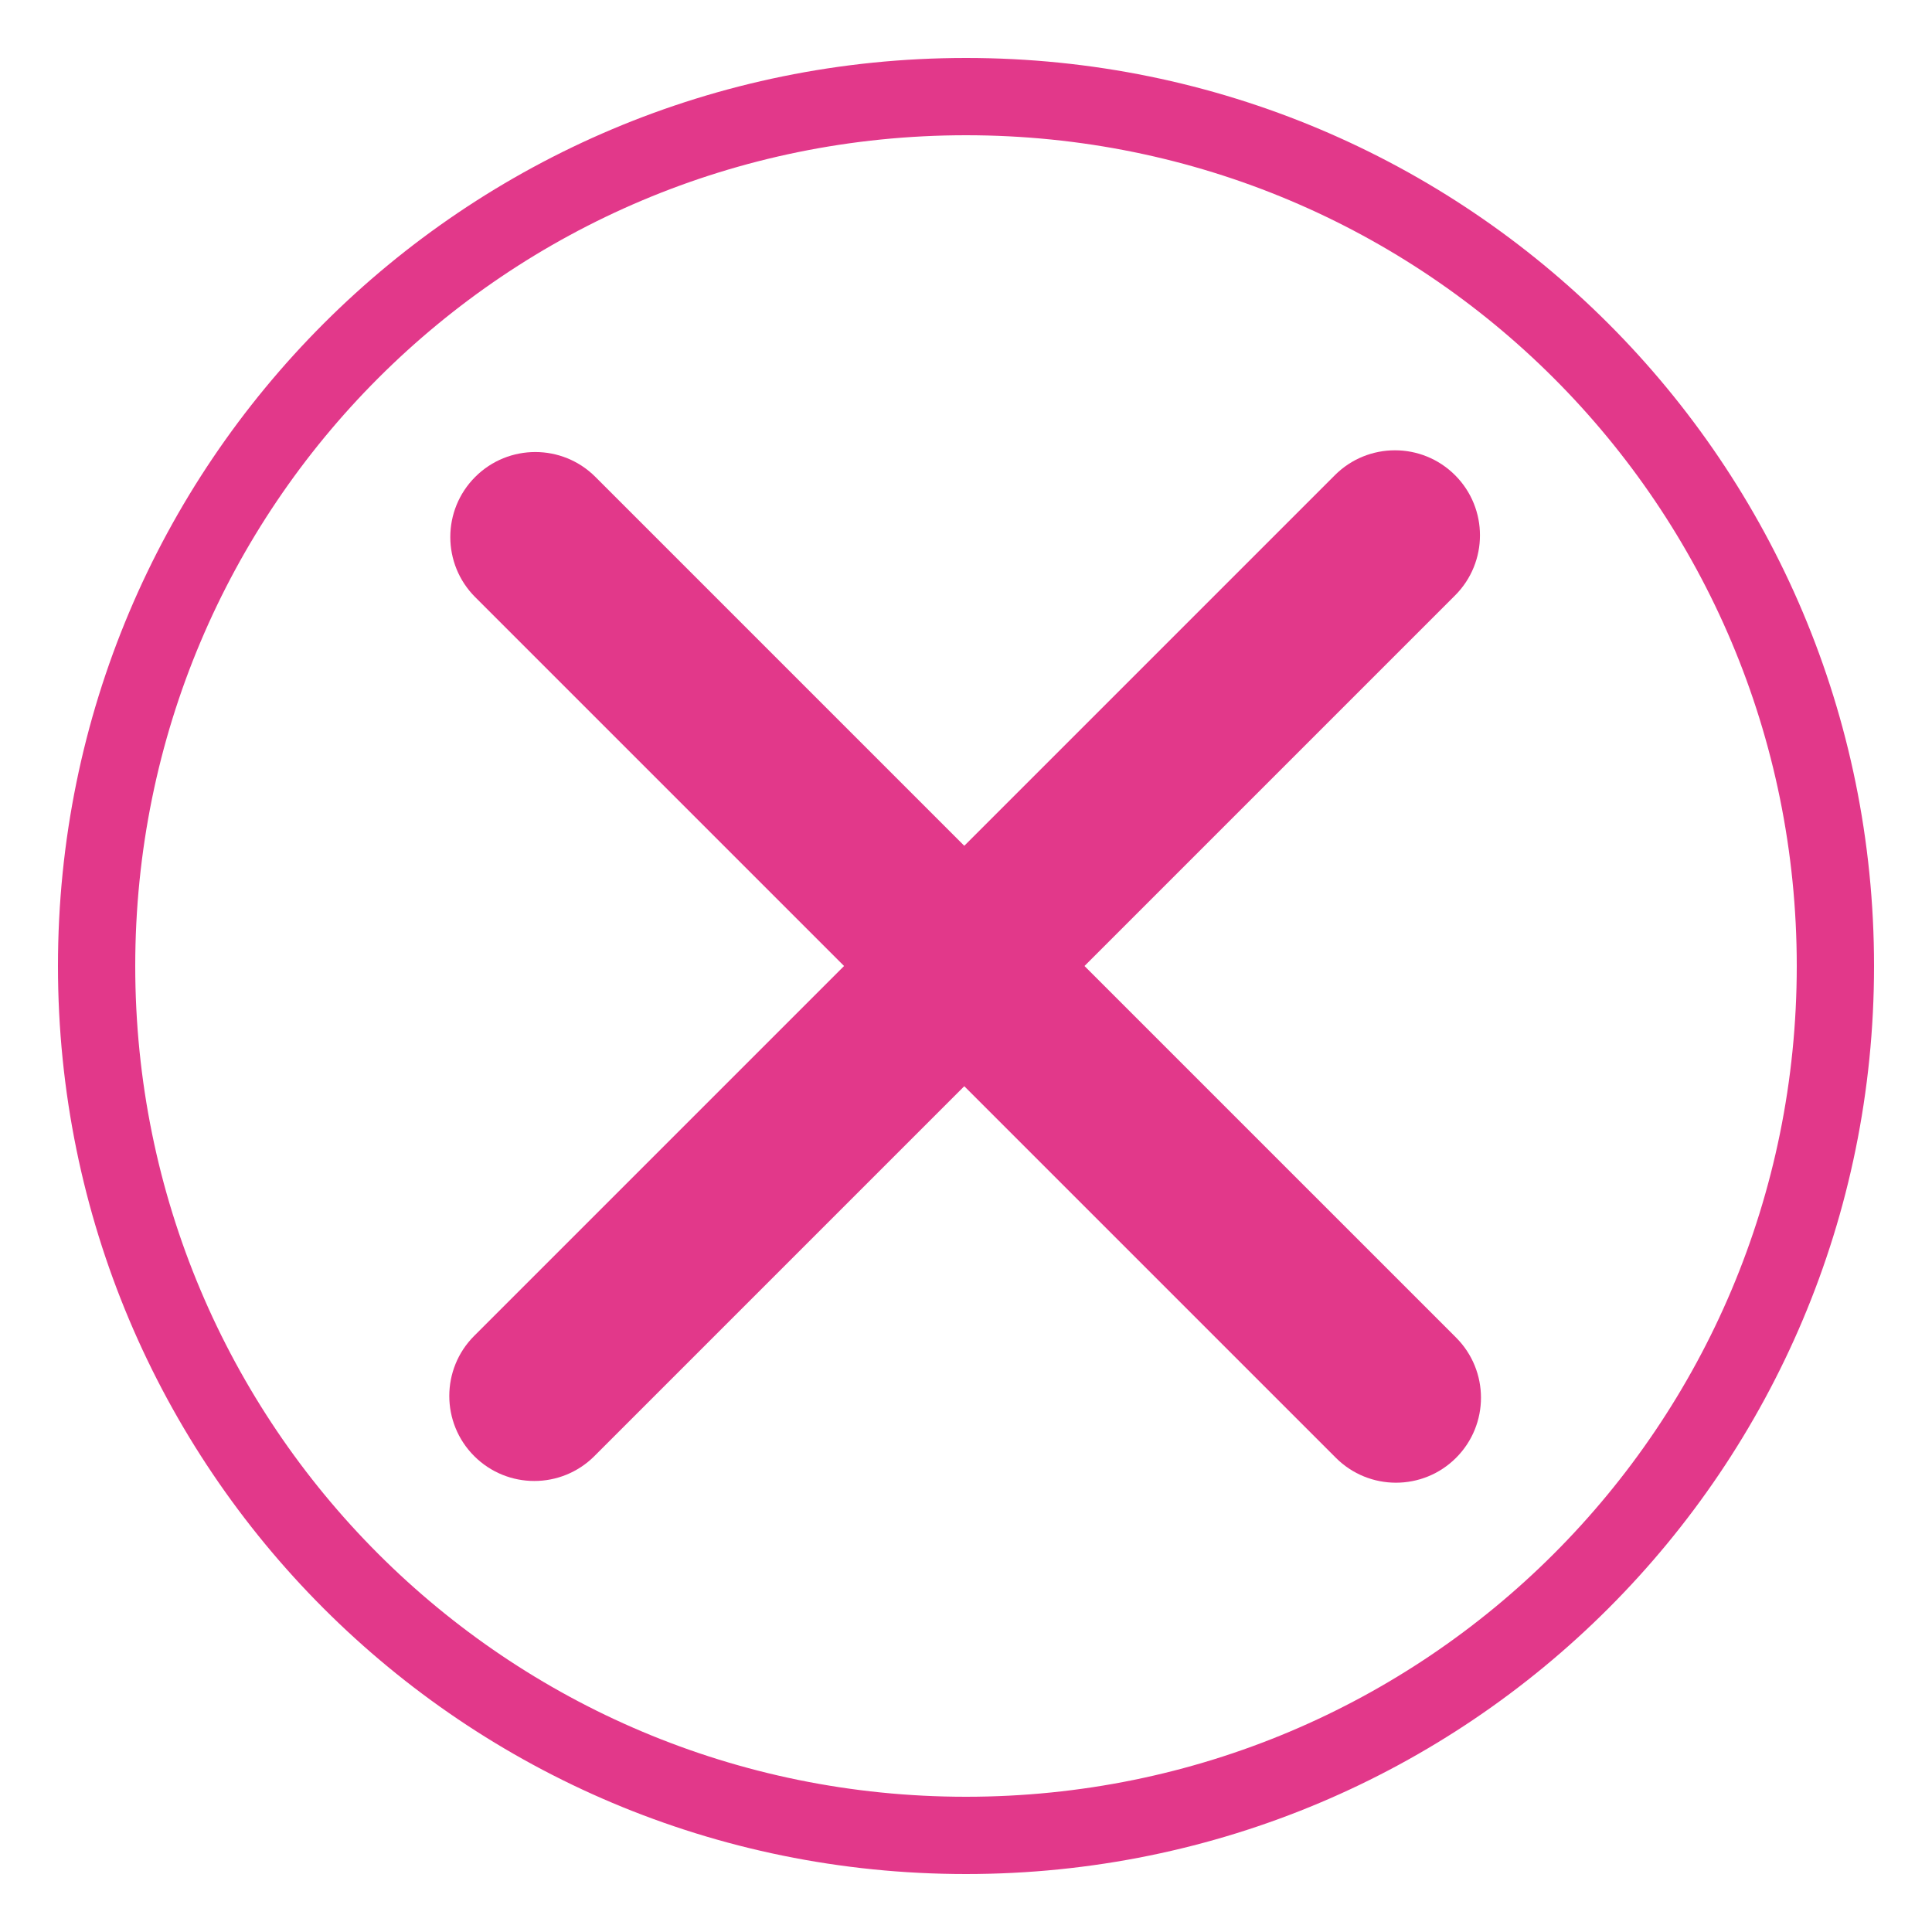
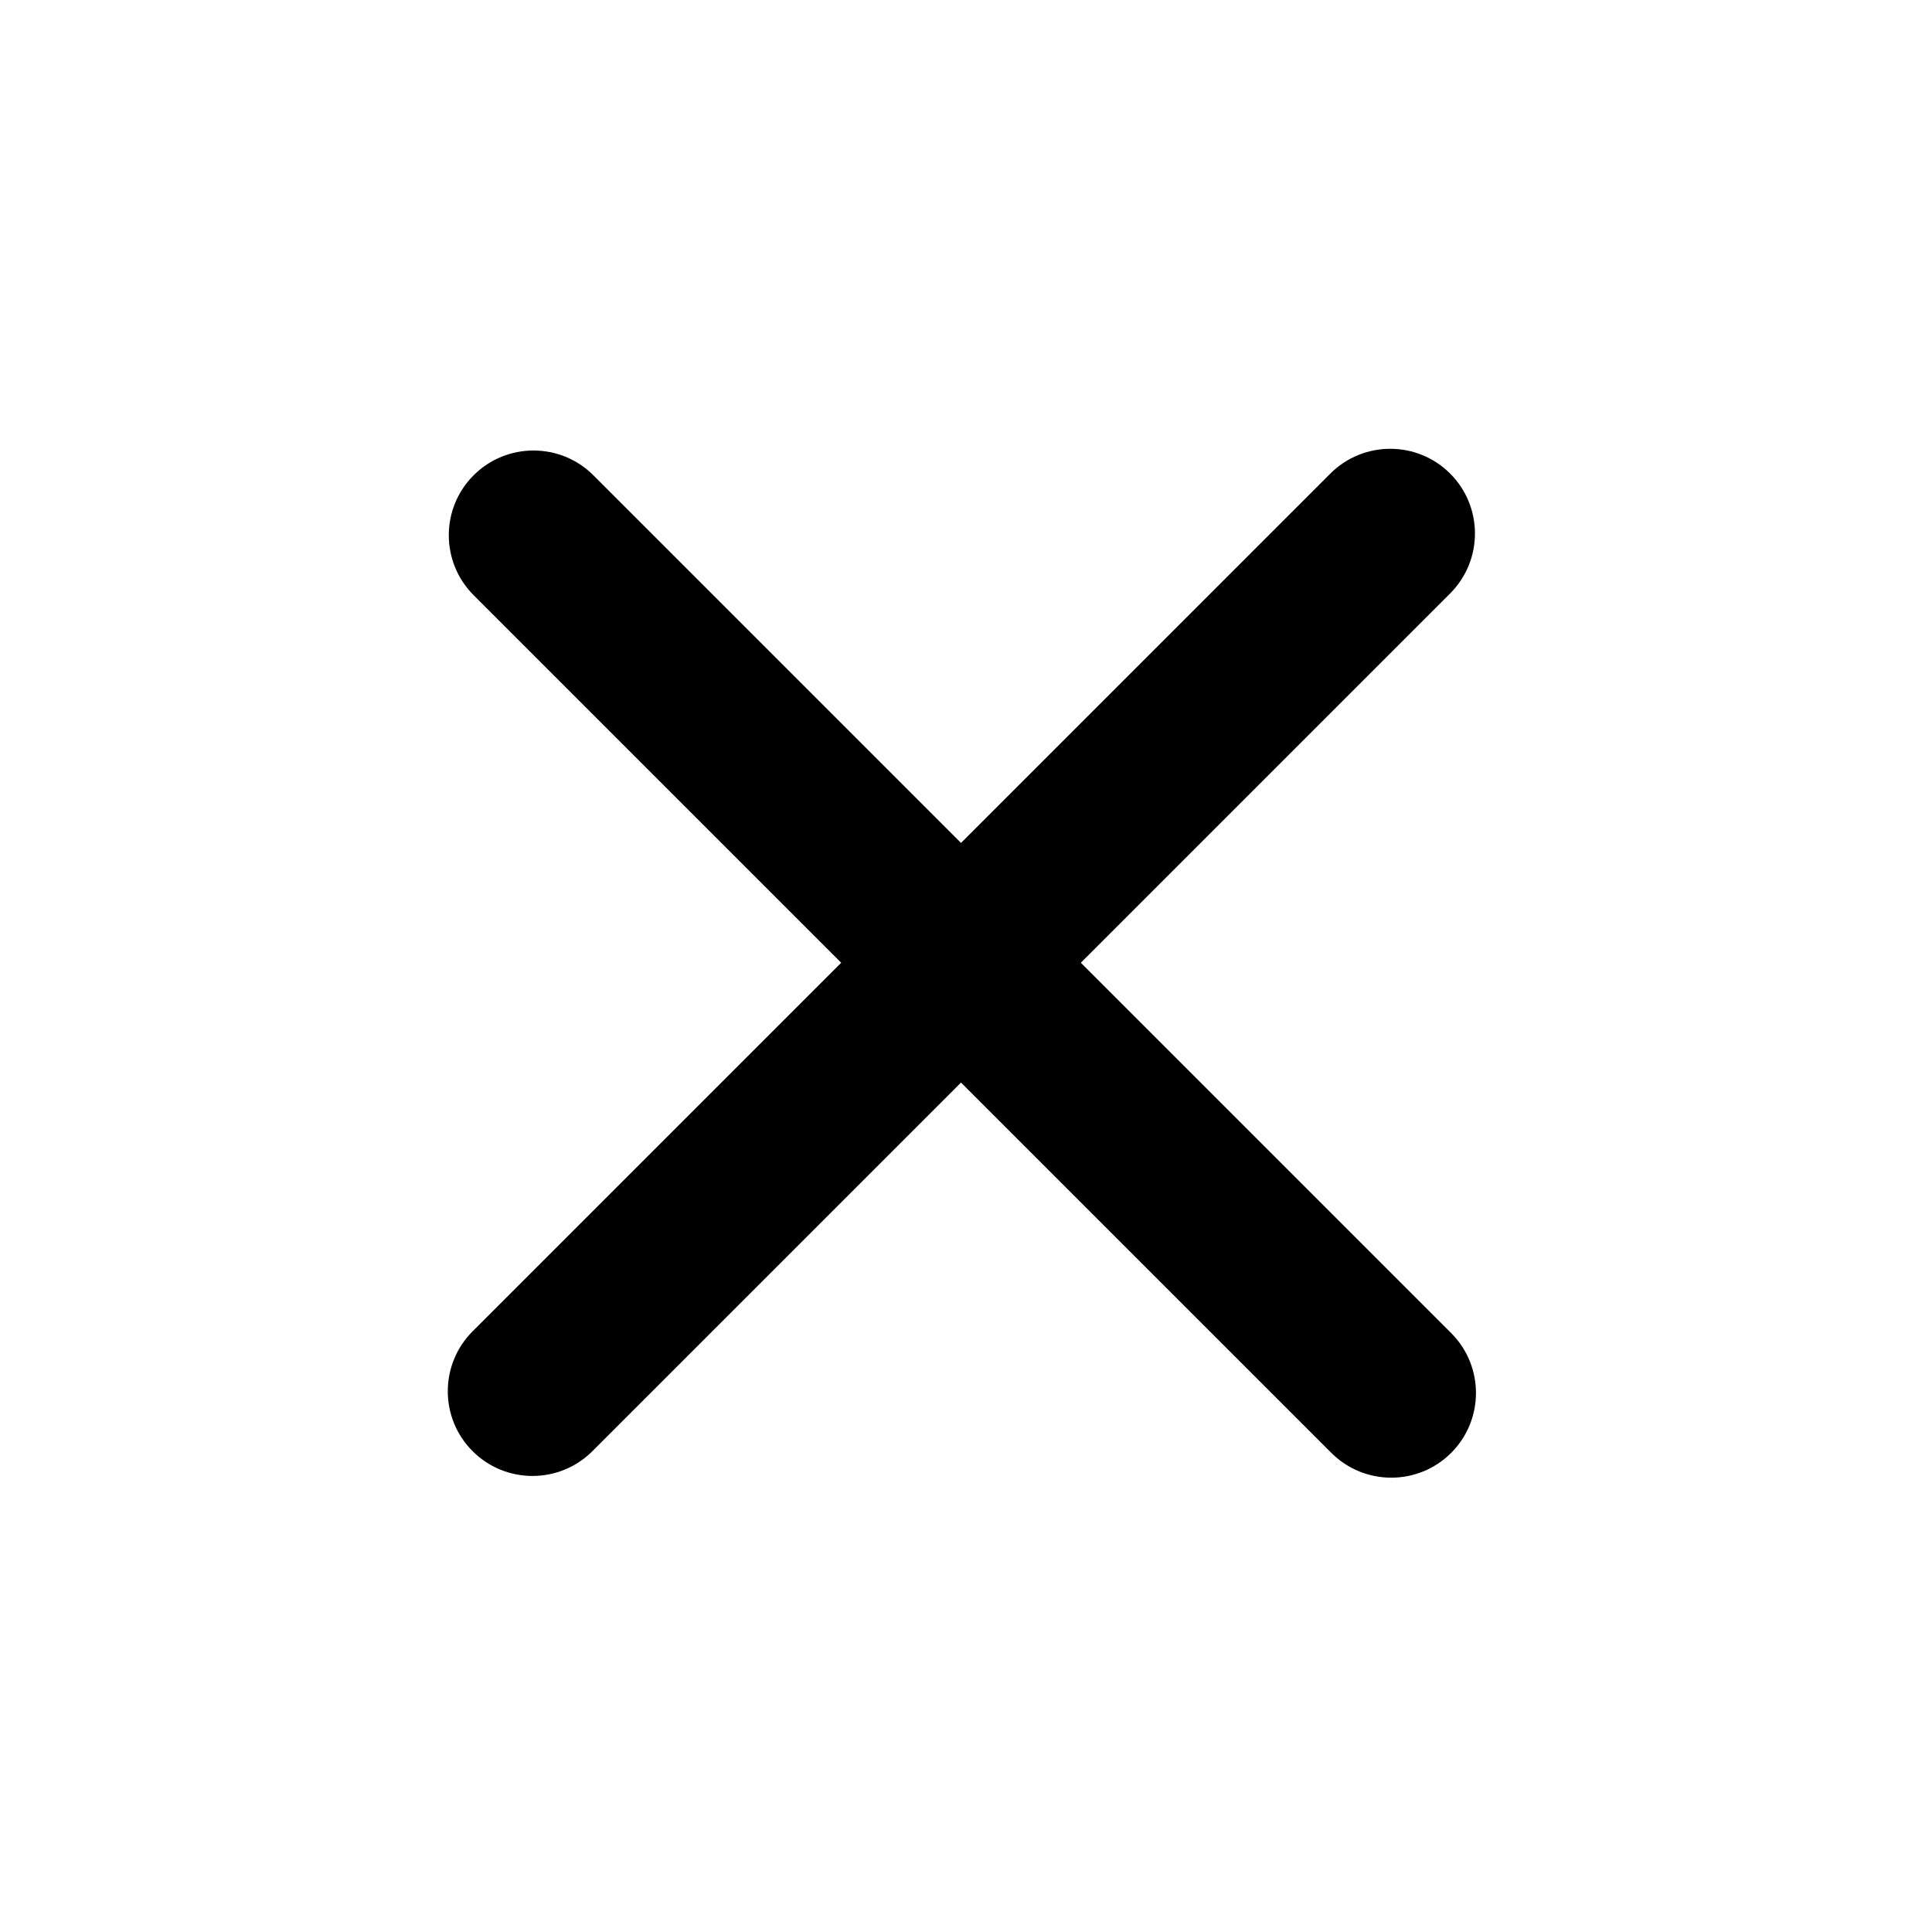
- <svg xmlns="http://www.w3.org/2000/svg" id="Ebene_1" data-name="Ebene 1" version="1.1" viewBox="0 0 50 50">
-   <defs>
-     <style>
-       .cls-1 {
-         fill: #e2388a;
-         stroke-width: 0px;
-       }
-     </style>
-   </defs>
-   <path class="cls-1" d="M25,3.5c11.9,0,21.5,9.6,21.5,21.5s-9.6,21.5-21.5,21.5S3.5,36.9,3.5,25,13.1,3.5,25,3.5M25,1.5C12,1.5,1.5,12,1.5,25s10.5,23.5,23.5,23.5,23.5-10.5,23.5-23.5S38,1.5,25,1.5h0Z" />
-   <rect class="cls-1" x="22.8" y="7.1" width="4.4" height="35.9" rx="2.2" ry="2.2" transform="translate(-10.4 25) rotate(-45)" />
-   <rect class="cls-1" x="22.8" y="7.1" width="4.4" height="35.9" rx="2.2" ry="2.2" transform="translate(25 -10.4) rotate(45)" />
+ <svg xmlns="http://www.w3.org/2000/svg" width="100%" height="100%" viewBox="0 0 871 871" version="1.1" xml:space="preserve" style="fill-rule:evenodd;clip-rule:evenodd;stroke-linejoin:round;stroke-miterlimit:2;">
+   <path d="M267.525,214.283l386.7,386.7c14.904,14.904 14.904,39.108 0,54.017c-14.904,14.904 -39.108,14.904 -54.017,0l-386.7,-386.7c-14.904,-14.904 -14.904,-39.108 0,-54.017c14.904,-14.904 39.108,-14.904 54.017,0Z" />
+   <path d="M653.771,267.525l-386.7,386.7c-14.904,14.904 -39.108,14.904 -54.017,0c-14.904,-14.904 -14.904,-39.108 0,-54.017l386.7,-386.7c14.904,-14.904 39.108,-14.904 54.017,0c14.904,14.904 14.904,39.108 0,54.017Z" />
</svg>
